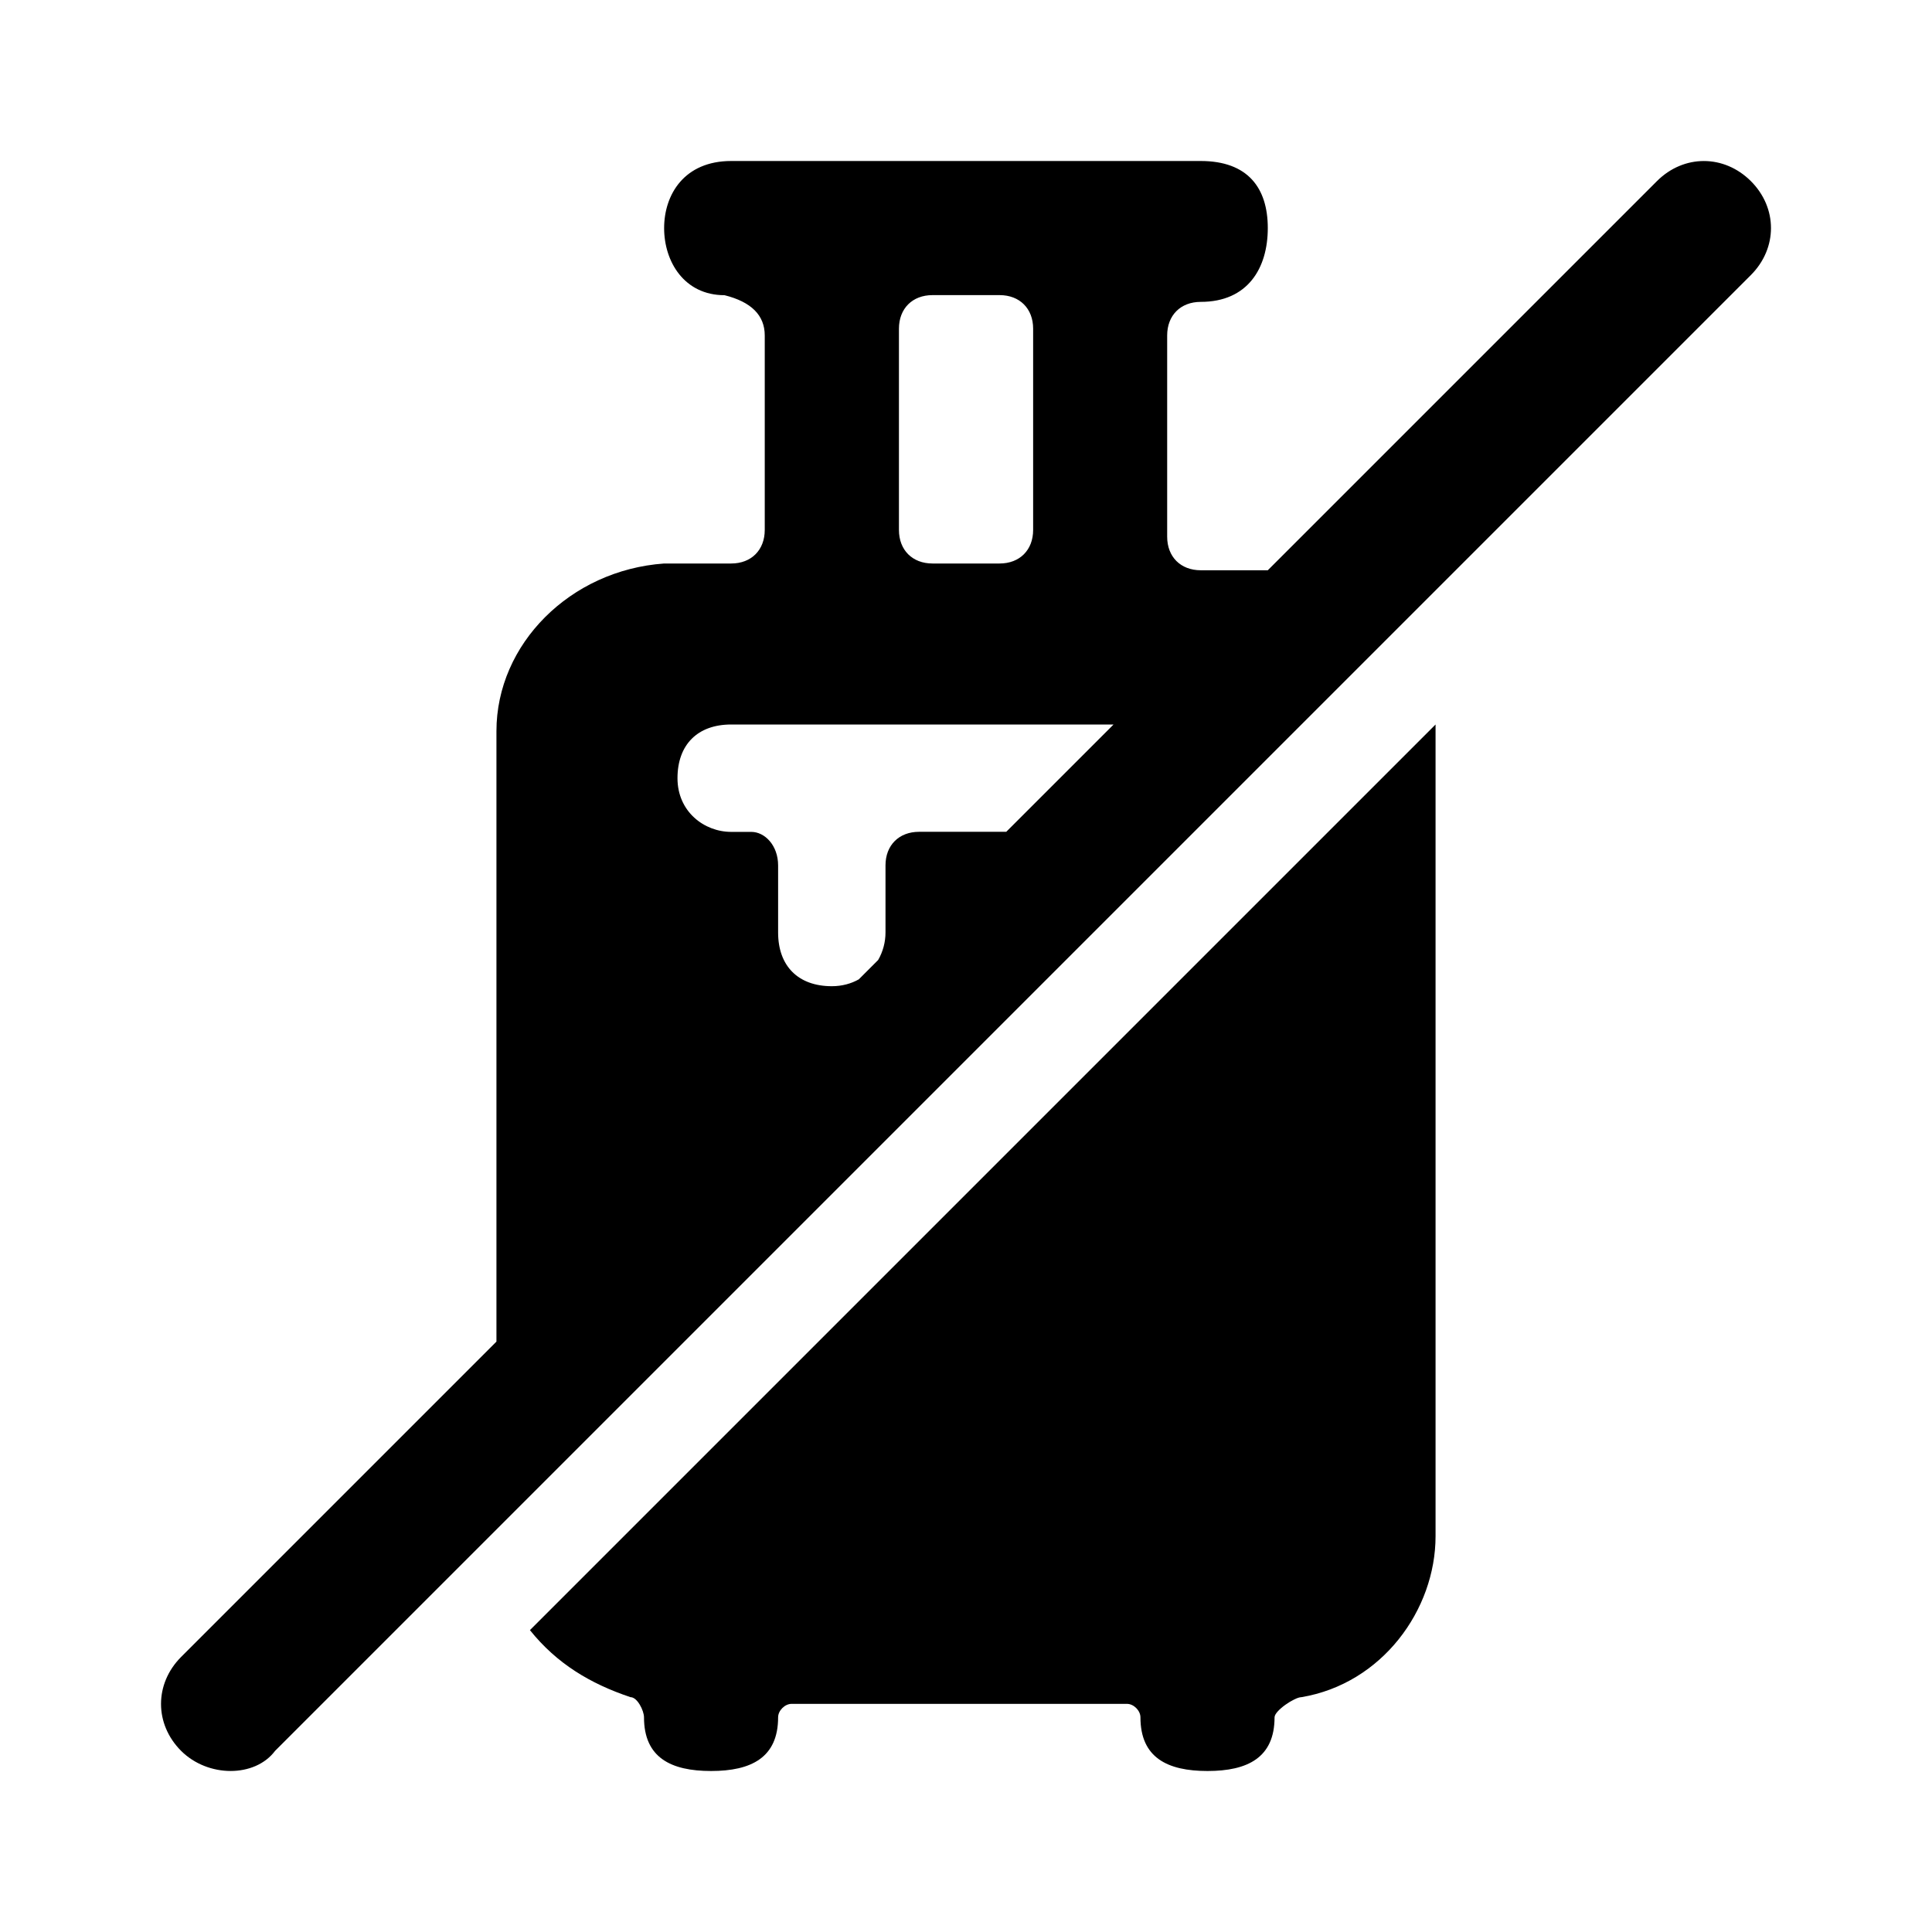
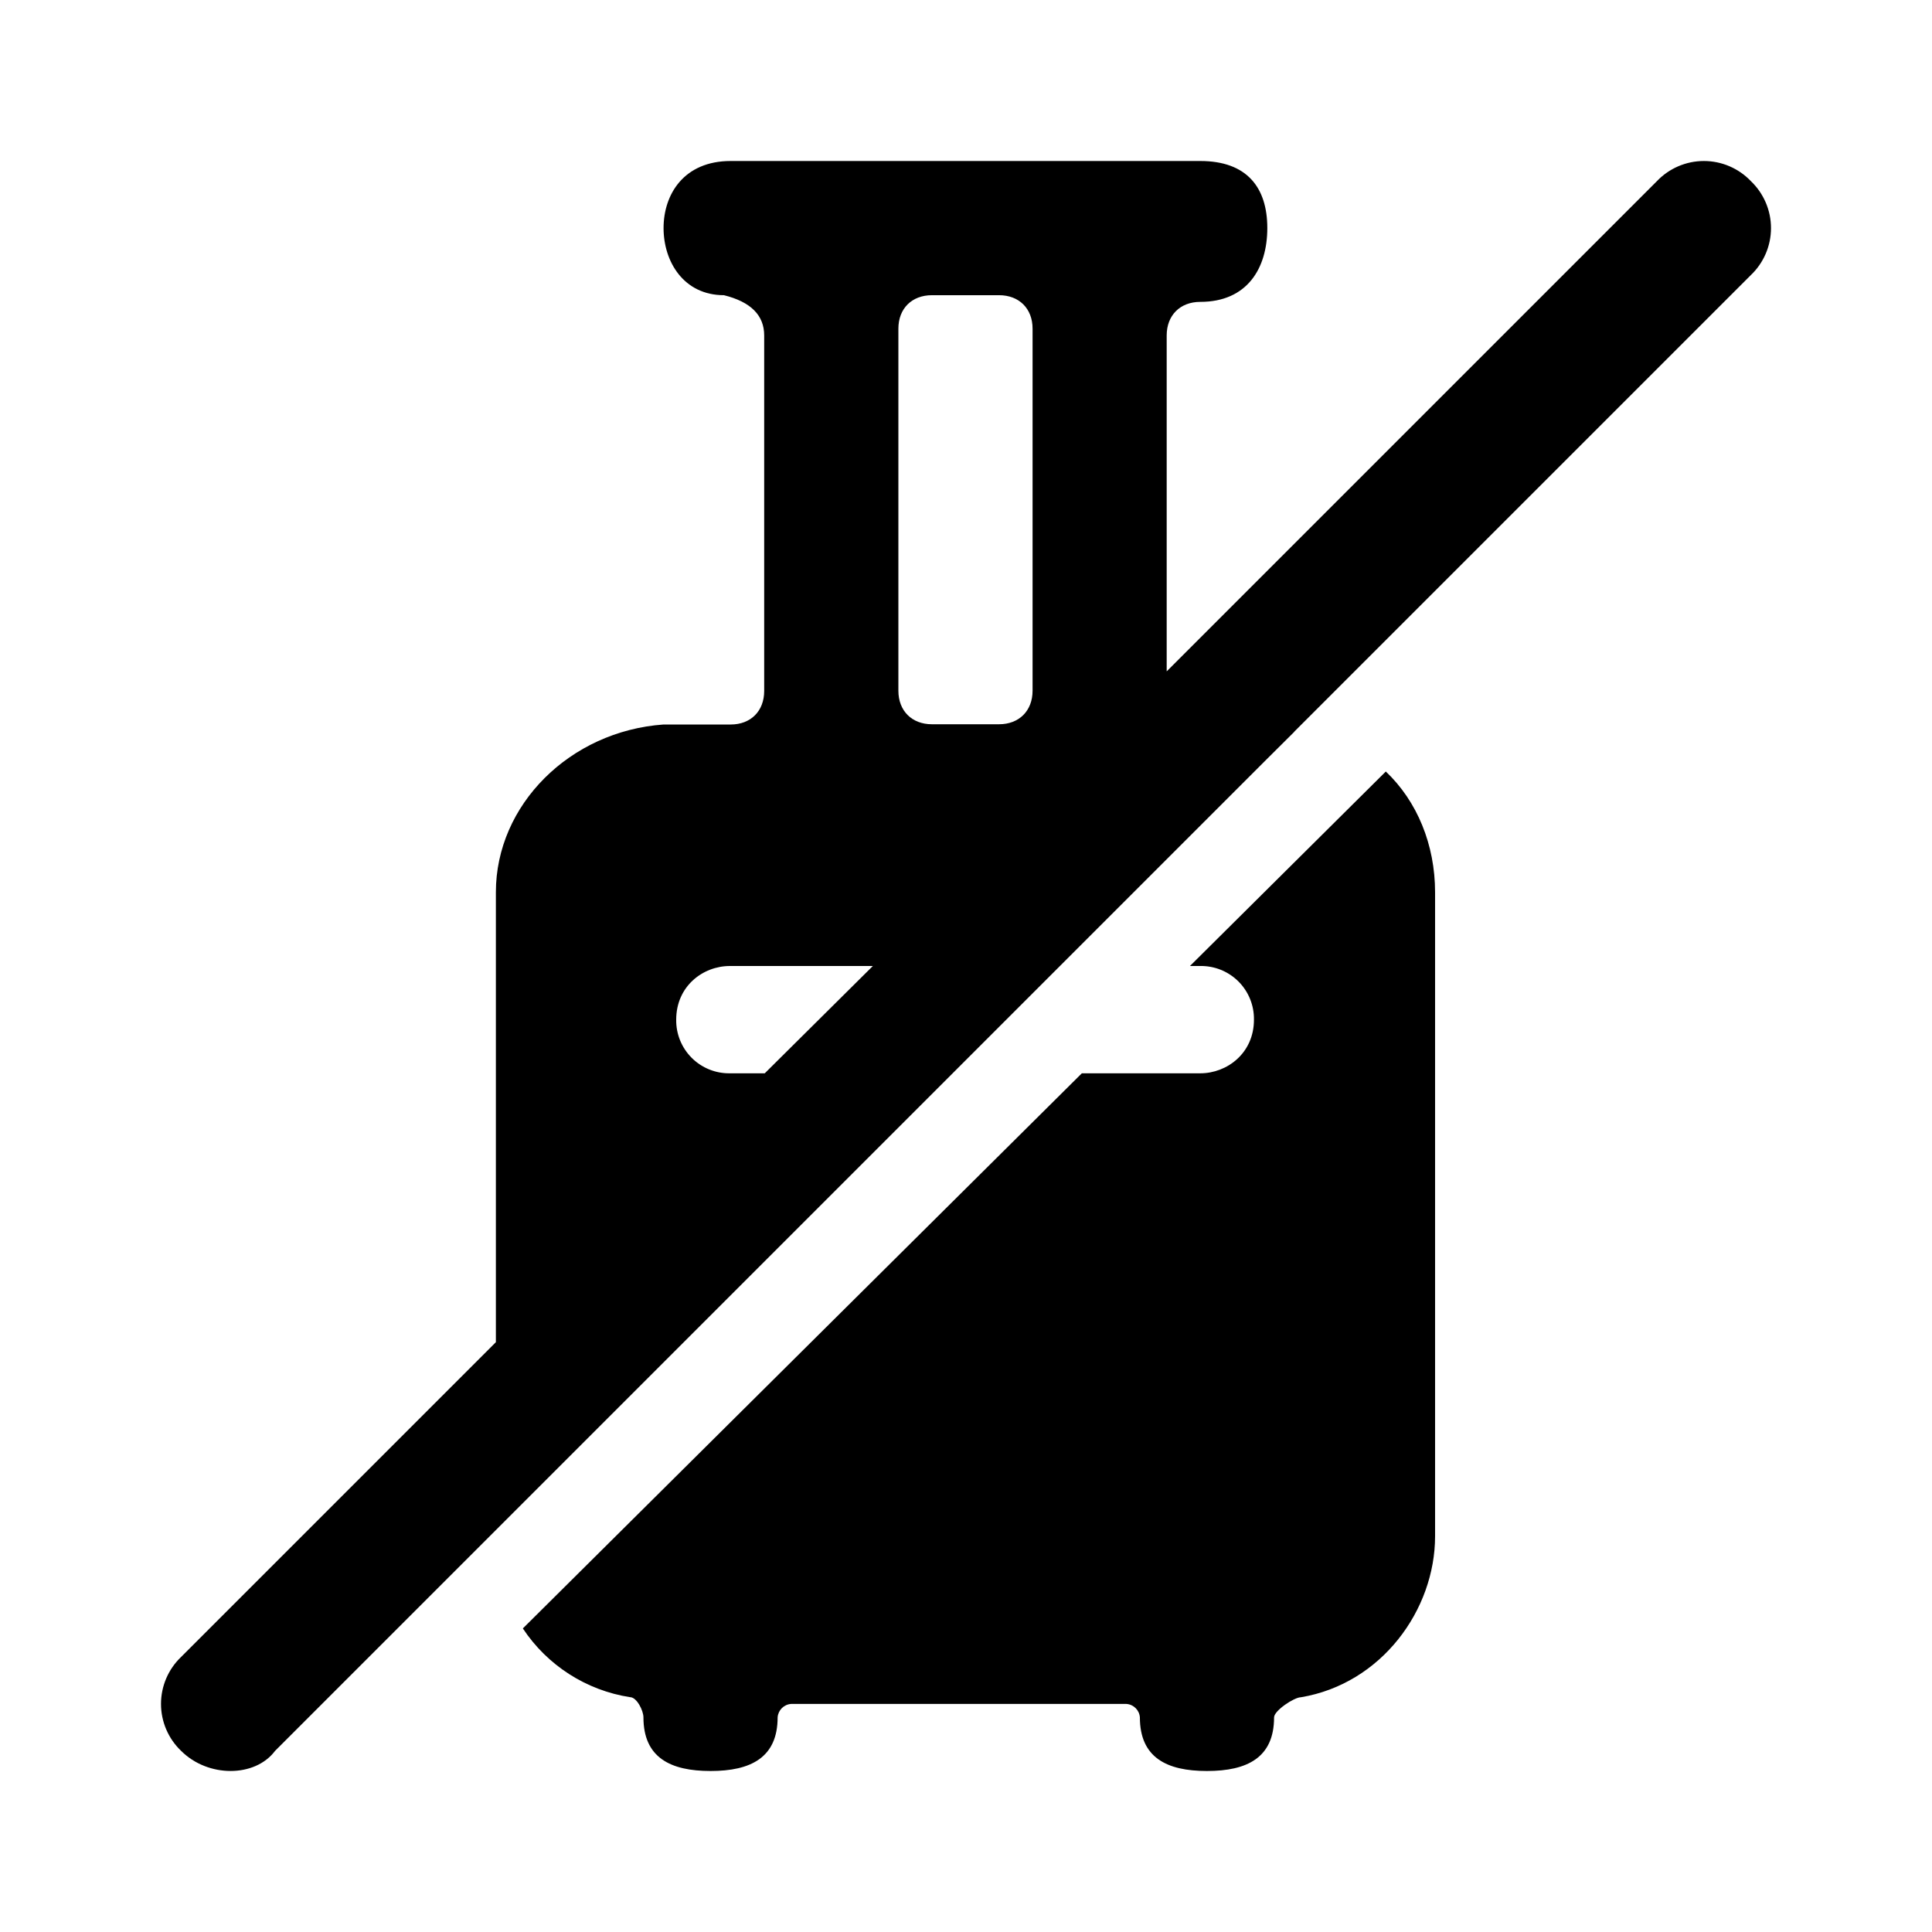
<svg xmlns="http://www.w3.org/2000/svg" width="24" height="24" viewBox="0 0 24 24">
-   <path d="M6.167 16.667V9.083c0-1.083.917-2 2.083-2.083h.833c.25 0 .417-.167.417-.417V4.167c0-.25-.167-.417-.5-.5-.5 0-.75-.417-.75-.833C8.25 2.417 8.5 2 9.083 2h5.833c.583 0 .833.333.833.833s-.25.917-.833.917c-.25 0-.417.167-.417.417v2.5c0 .25.167.417.417.417h.833L20.583 2.25c.333-.333.833-.333 1.167 0 .333.333.333.833 0 1.167L3.417 21.75c-.25.333-.833.333-1.167 0-.333-.333-.333-.833 0-1.167l3.917-3.917zm4.502-4.502l.24-.24A.687.687 0 0 0 11 11.583V10.75c0-.25.167-.417.417-.417H12.5L13.833 9h-4.75c-.417 0-.667.25-.667.667 0 .417.333.667.667.667h.25c.167 0 .333.167.333.417v.833c0 .417.25.667.667.667.128 0 .241-.032.335-.085zm.498-8.082v2.5c0 .25.167.417.417.417h.833c.25 0 .417-.167.417-.417v-2.5c0-.25-.167-.417-.417-.417h-.833c-.25 0-.417.167-.417.417zM6.583 20.25L17.833 9v10.083c0 .917-.667 1.833-1.667 2-.083 0-.333.167-.333.25 0 .5-.333.667-.833.667s-.833-.167-.833-.667c0-.083-.083-.167-.167-.167H9.833c-.083 0-.167.083-.167.167 0 .5-.333.667-.833.667S8 21.833 8 21.333c0-.083-.083-.25-.167-.25-.5-.167-.917-.417-1.25-.833z" />
+   <path d="M16.077 9.09l5.673-5.673a.806.806 0 000-1.167.806.806 0 00-1.167 0l-6.09 6.09V4.167c0-.25.167-.417.417-.417.583 0 .833-.417.833-.917S15.493 2 14.91 2H9.077c-.584 0-.834.417-.834.833 0 .417.25.834.75.834.334.083.5.25.5.5v4.416c0 .25-.166.417-.416.417h-.834c-1.166.083-2.083 1-2.083 2.083v5.59l-3.91 3.91a.806.806 0 000 1.167c.333.333.917.333 1.167 0L15.703 9.464l.376-.374h-.002zM12.41 3.667c.25 0 .417.166.417.416V8.58c0 .25-.167.417-.417.417h-.833c-.25 0-.417-.167-.417-.417V4.083c0-.25.167-.416.417-.416h.833zM9.067 12h1.776L9.5 13.333h-.433a.657.657 0 01-.667-.666c0-.417.333-.667.667-.667zM14.782 12l2.433-2.416c.39.37.612.91.612 1.5v8c0 .916-.667 1.833-1.667 2-.083 0-.333.166-.333.25 0 .5-.334.666-.834.666-.5 0-.833-.167-.833-.667a.18.18 0 00-.167-.166H9.827a.18.18 0 00-.167.166c0 .5-.333.667-.833.667-.5 0-.834-.167-.834-.667 0-.083-.083-.25-.166-.25a1.958 1.958 0 01-1.332-.854l6.944-6.896h1.471c.333 0 .667-.25.667-.666A.657.657 0 0014.91 12h-.128z" />
</svg>
